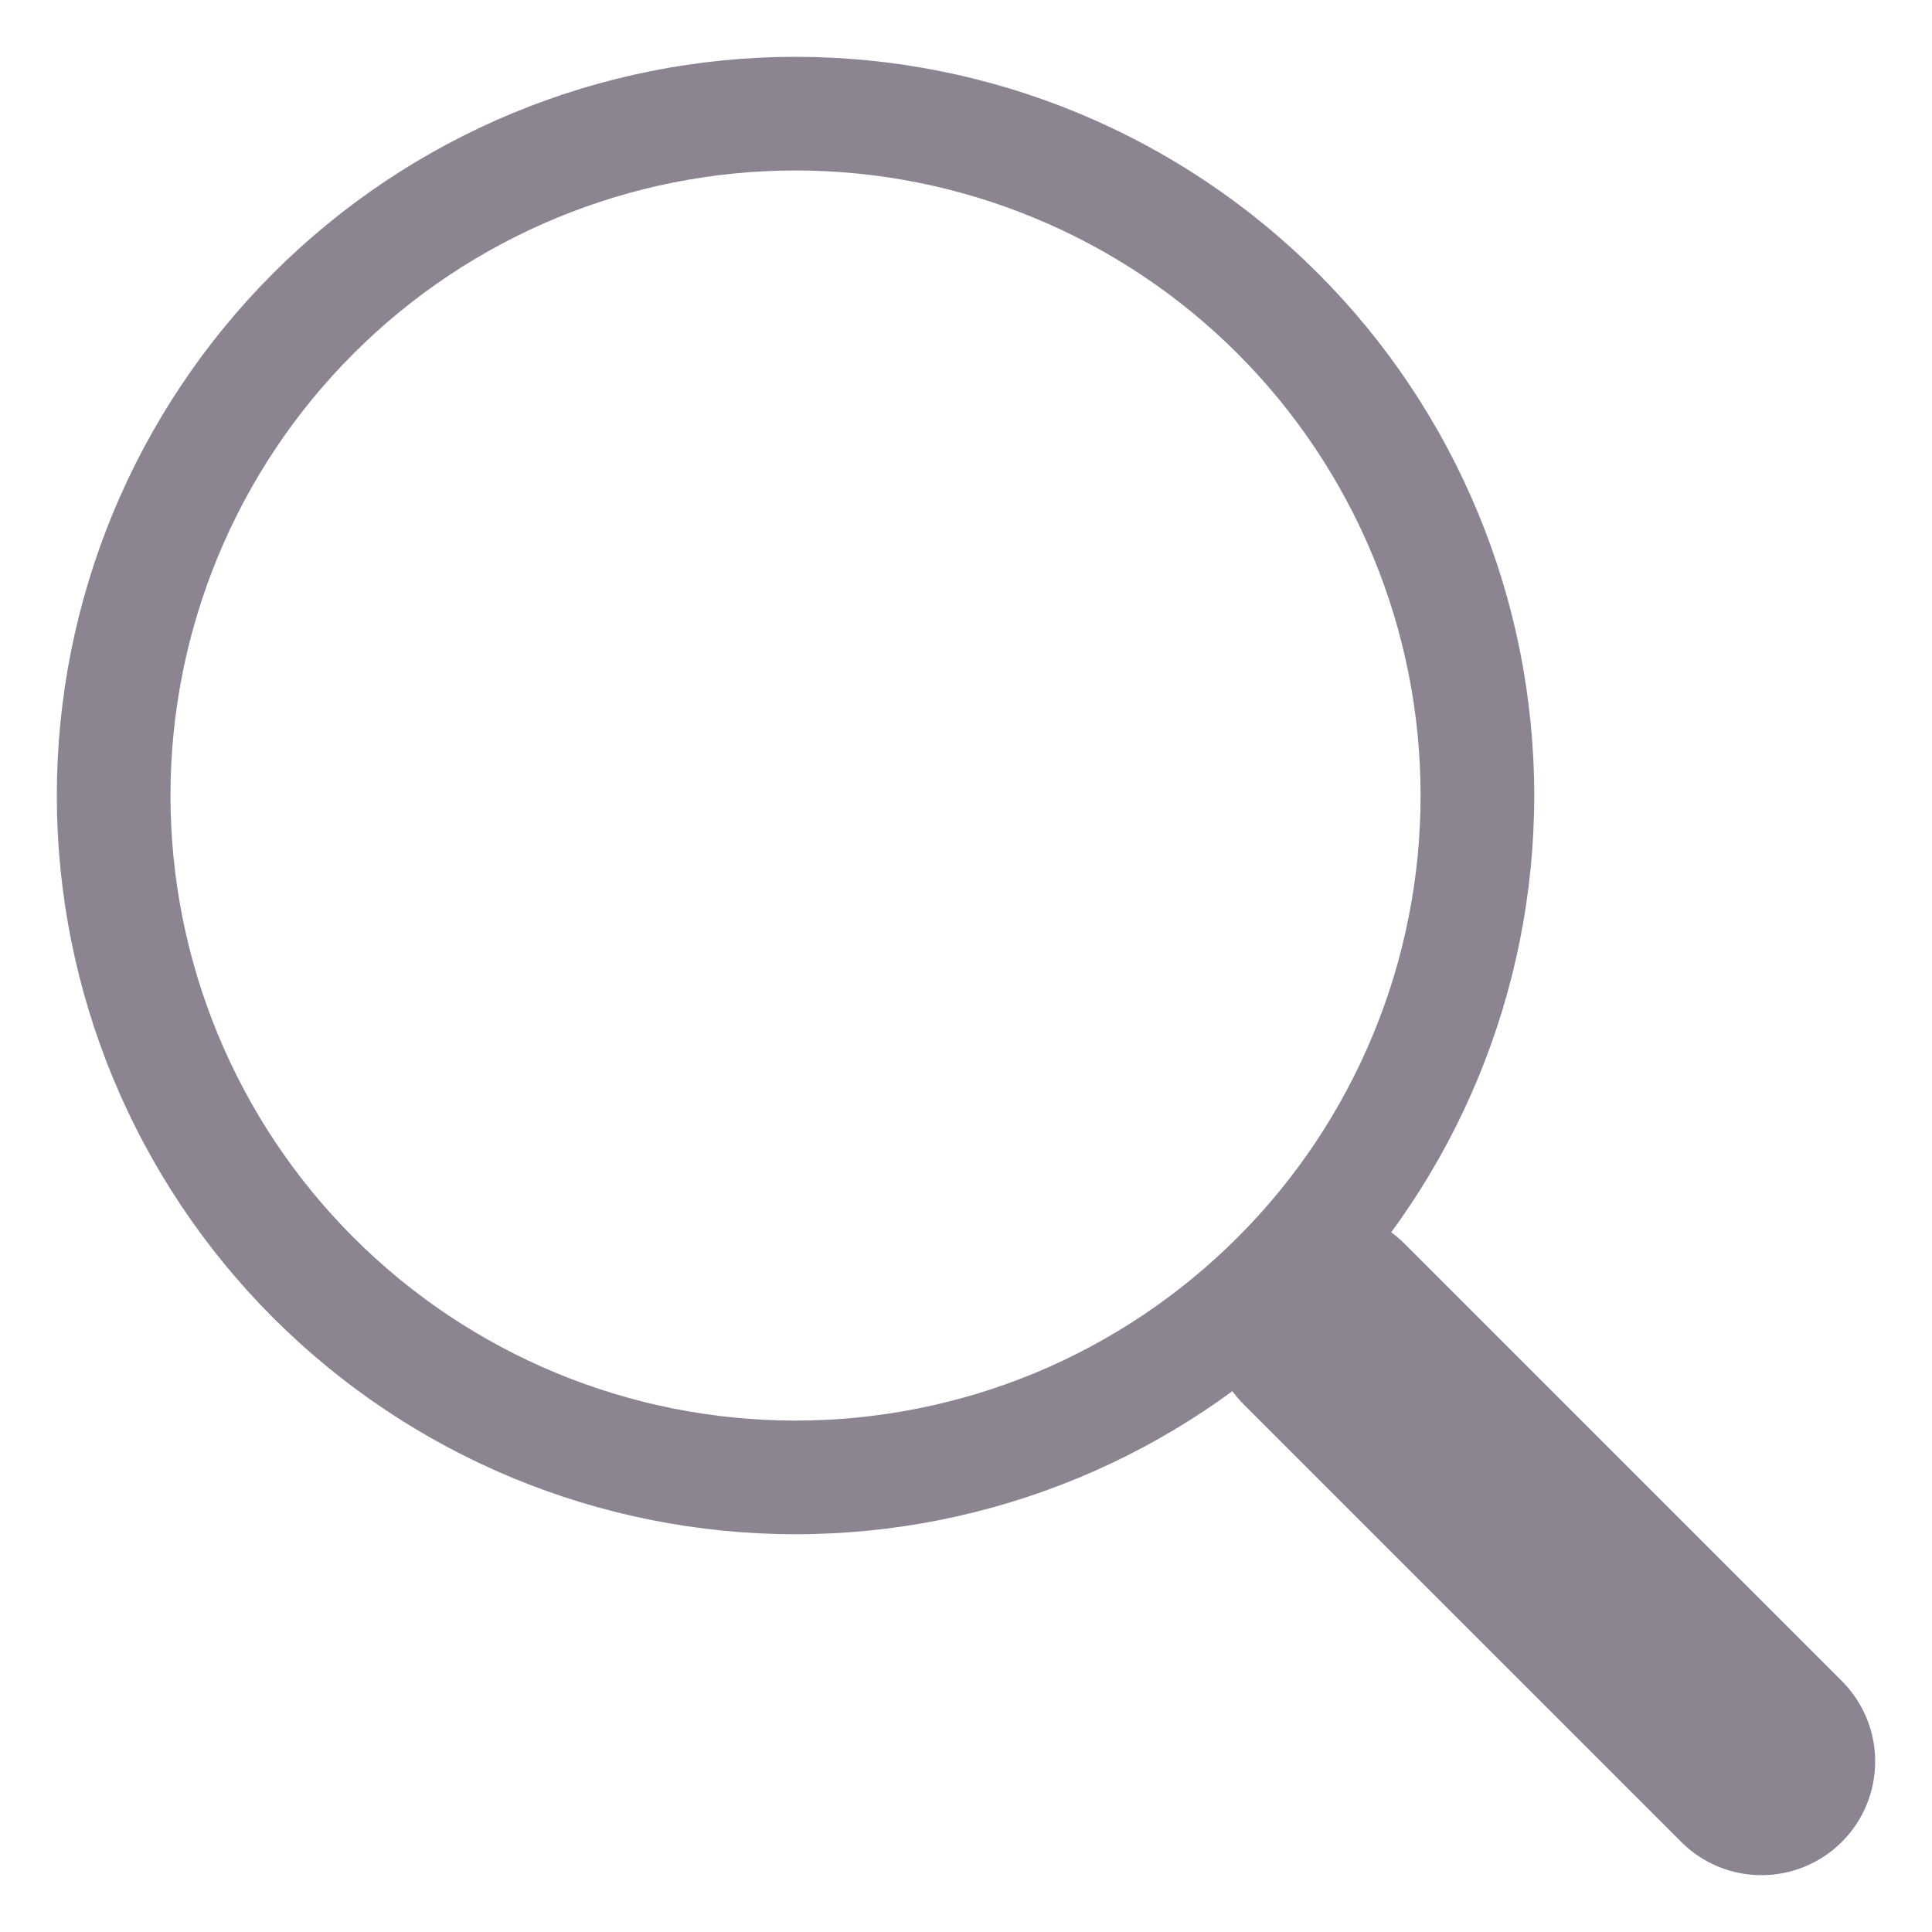
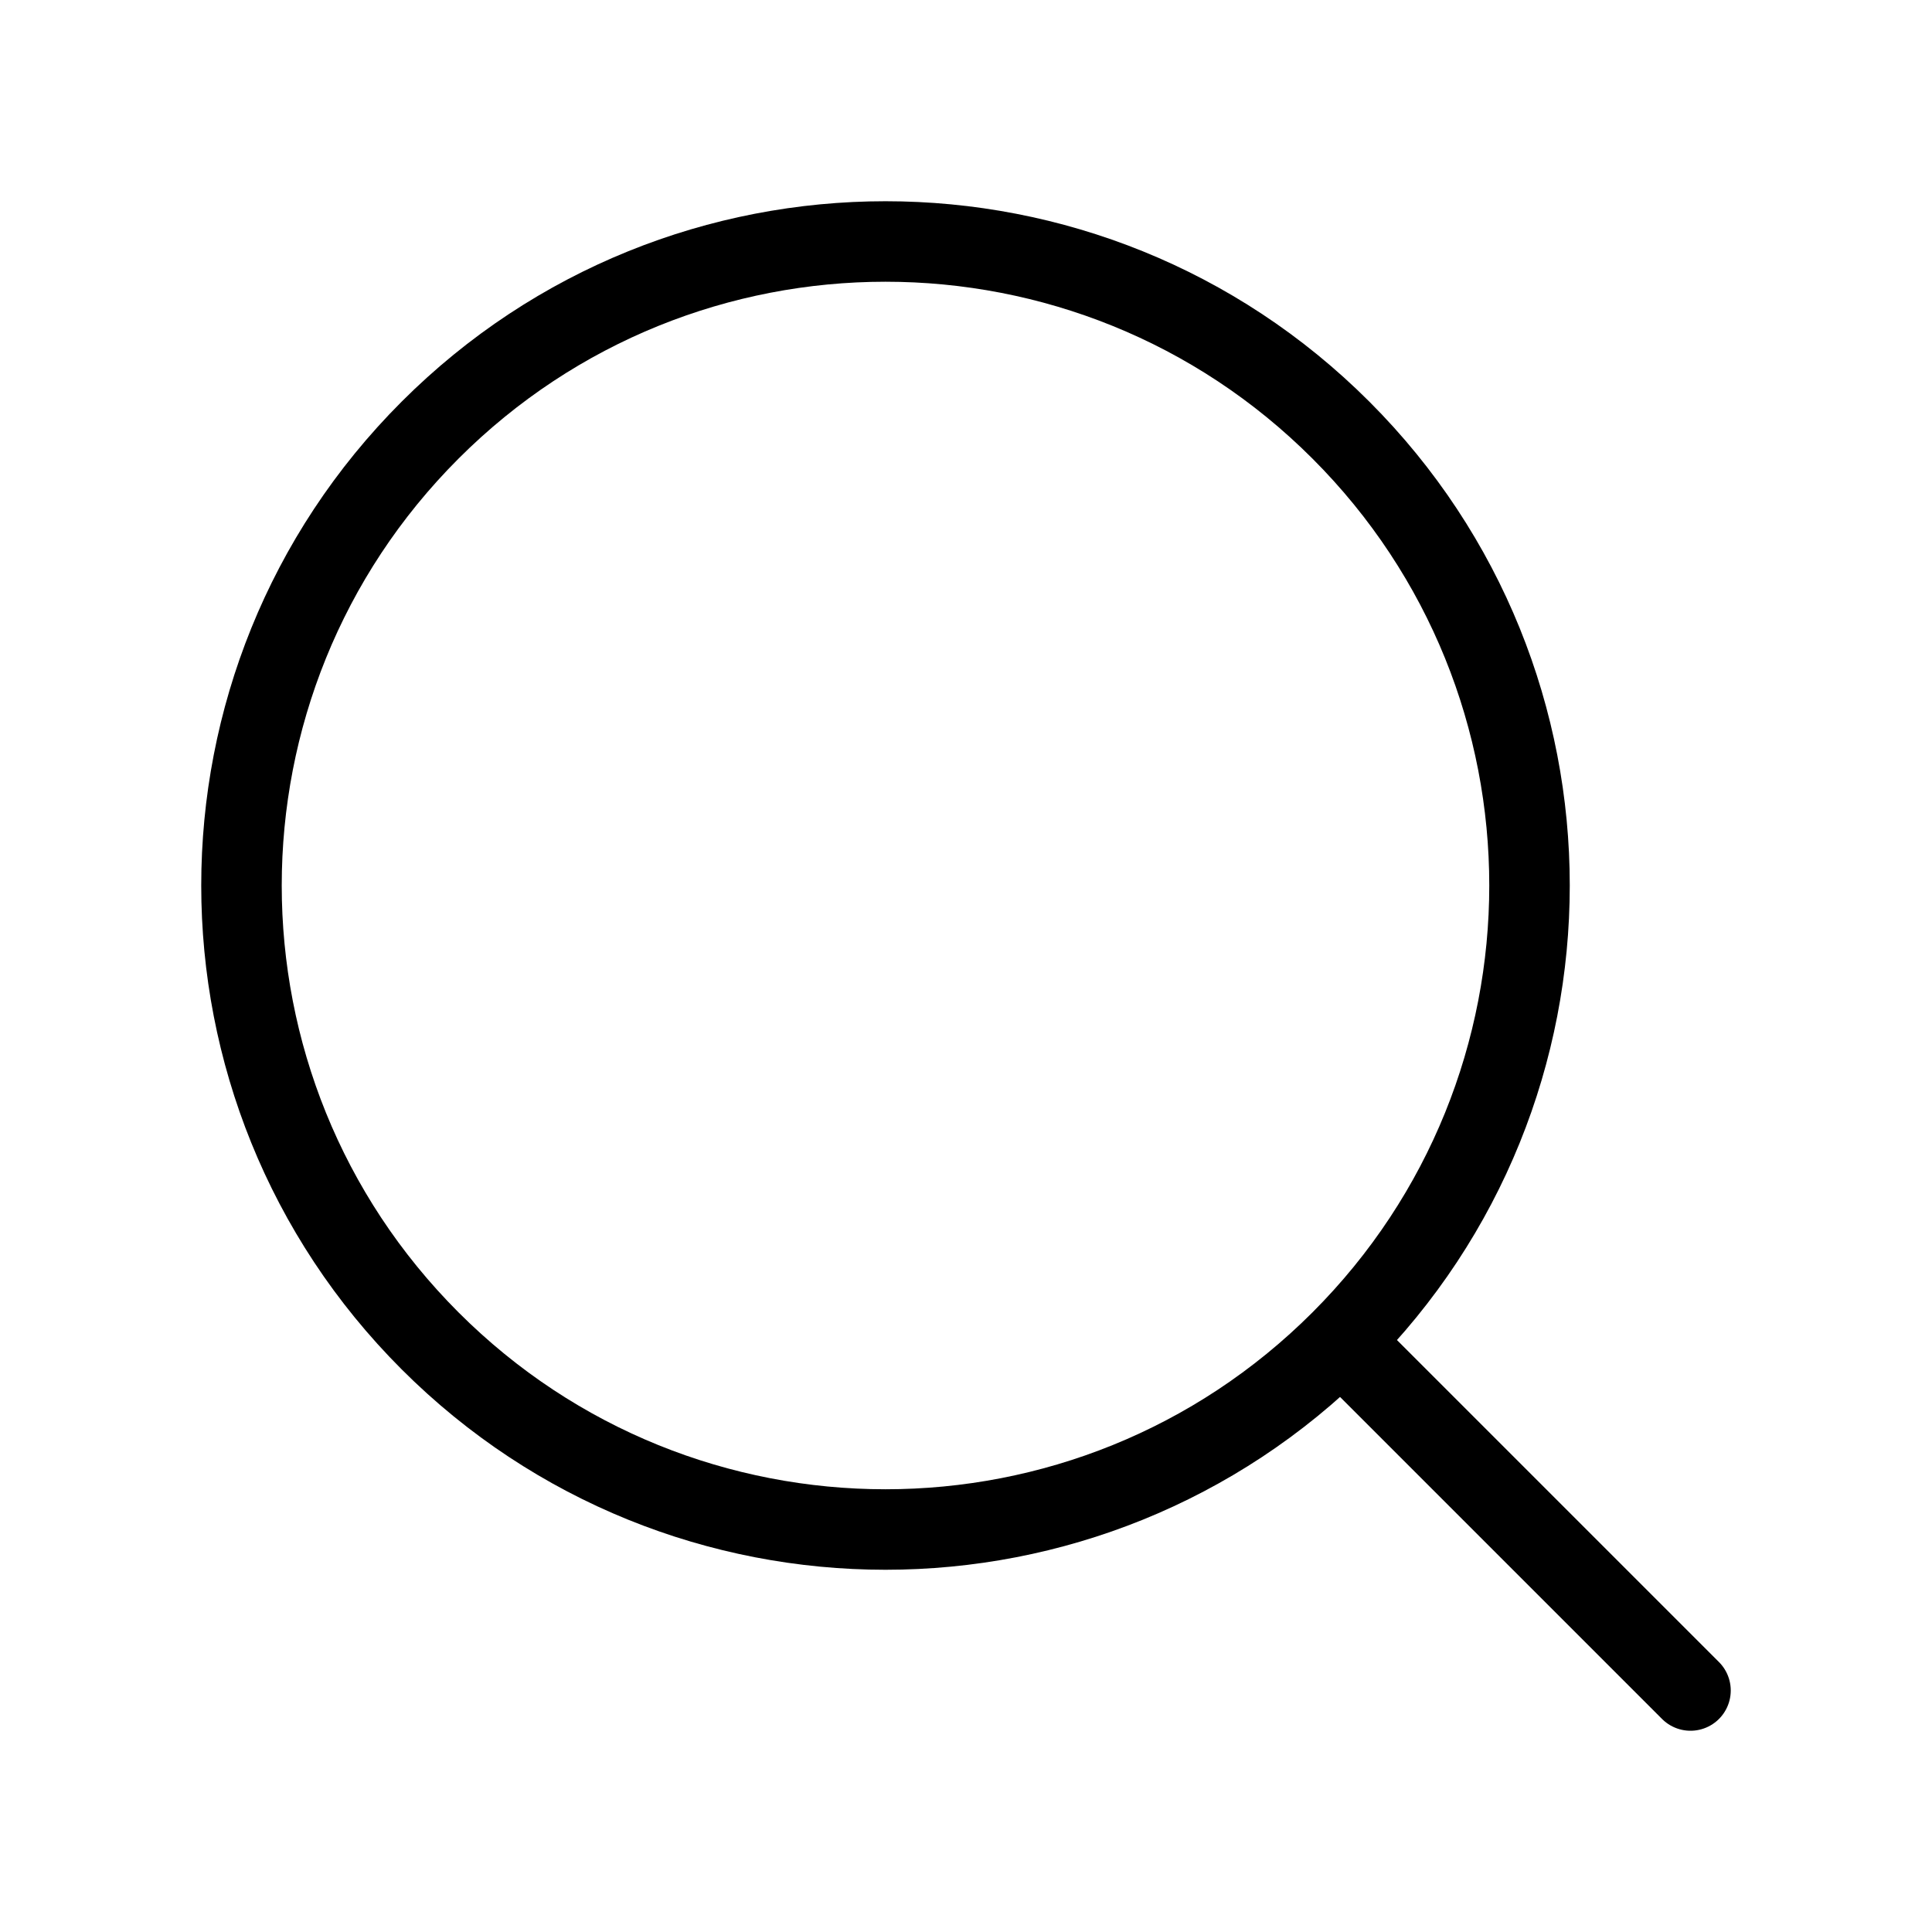
- <svg xmlns="http://www.w3.org/2000/svg" width="17" height="17" viewBox="0 0 17 17" fill="none">
-   <path fill-rule="evenodd" clip-rule="evenodd" d="M10.942 10.942C11.035 10.849 11.145 10.775 11.266 10.725C11.388 10.675 11.518 10.649 11.649 10.649C11.781 10.649 11.911 10.675 12.032 10.725C12.154 10.775 12.264 10.849 12.357 10.942L16.207 14.792C16.395 14.98 16.5 15.234 16.5 15.499C16.5 15.765 16.395 16.019 16.207 16.207C16.02 16.394 15.765 16.5 15.5 16.5C15.235 16.5 14.98 16.395 14.793 16.207L10.943 12.357C10.85 12.264 10.776 12.154 10.726 12.033C10.675 11.911 10.65 11.781 10.65 11.65C10.65 11.518 10.675 11.388 10.726 11.267C10.776 11.145 10.85 11.035 10.943 10.942H10.942Z" fill="#8C8491" />
-   <path fill-rule="evenodd" clip-rule="evenodd" d="M7 12.5C7.722 12.5 8.437 12.358 9.105 12.082C9.772 11.805 10.378 11.4 10.889 10.889C11.4 10.379 11.805 9.772 12.081 9.105C12.358 8.438 12.5 7.722 12.5 7C12.5 6.278 12.358 5.563 12.081 4.895C11.805 4.228 11.4 3.622 10.889 3.111C10.378 2.6 9.772 2.195 9.105 1.919C8.437 1.642 7.722 1.5 7 1.5C5.541 1.5 4.142 2.08 3.111 3.111C2.079 4.142 1.5 5.541 1.5 7C1.5 8.459 2.079 9.858 3.111 10.889C4.142 11.921 5.541 12.5 7 12.5ZM13.5 7C13.5 8.724 12.815 10.377 11.596 11.596C10.377 12.815 8.724 13.5 7 13.5C5.276 13.5 3.623 12.815 2.404 11.596C1.185 10.377 0.5 8.724 0.5 7C0.5 5.276 1.185 3.623 2.404 2.404C3.623 1.185 5.276 0.5 7 0.5C8.724 0.5 10.377 1.185 11.596 2.404C12.815 3.623 13.5 5.276 13.5 7Z" fill="#8C8491" />
+ <svg xmlns="http://www.w3.org/2000/svg" width="24" height="24" viewBox="0 0 24 24">
+   <path fill="none" stroke="#000" stroke-linecap="round" stroke-linejoin="round" d="m21 21l-4.343-4.343m0 0A8 8 0 1 0 5.343 5.343a8 8 0 0 0 11.314 11.314" stroke-width="1" />
</svg>
